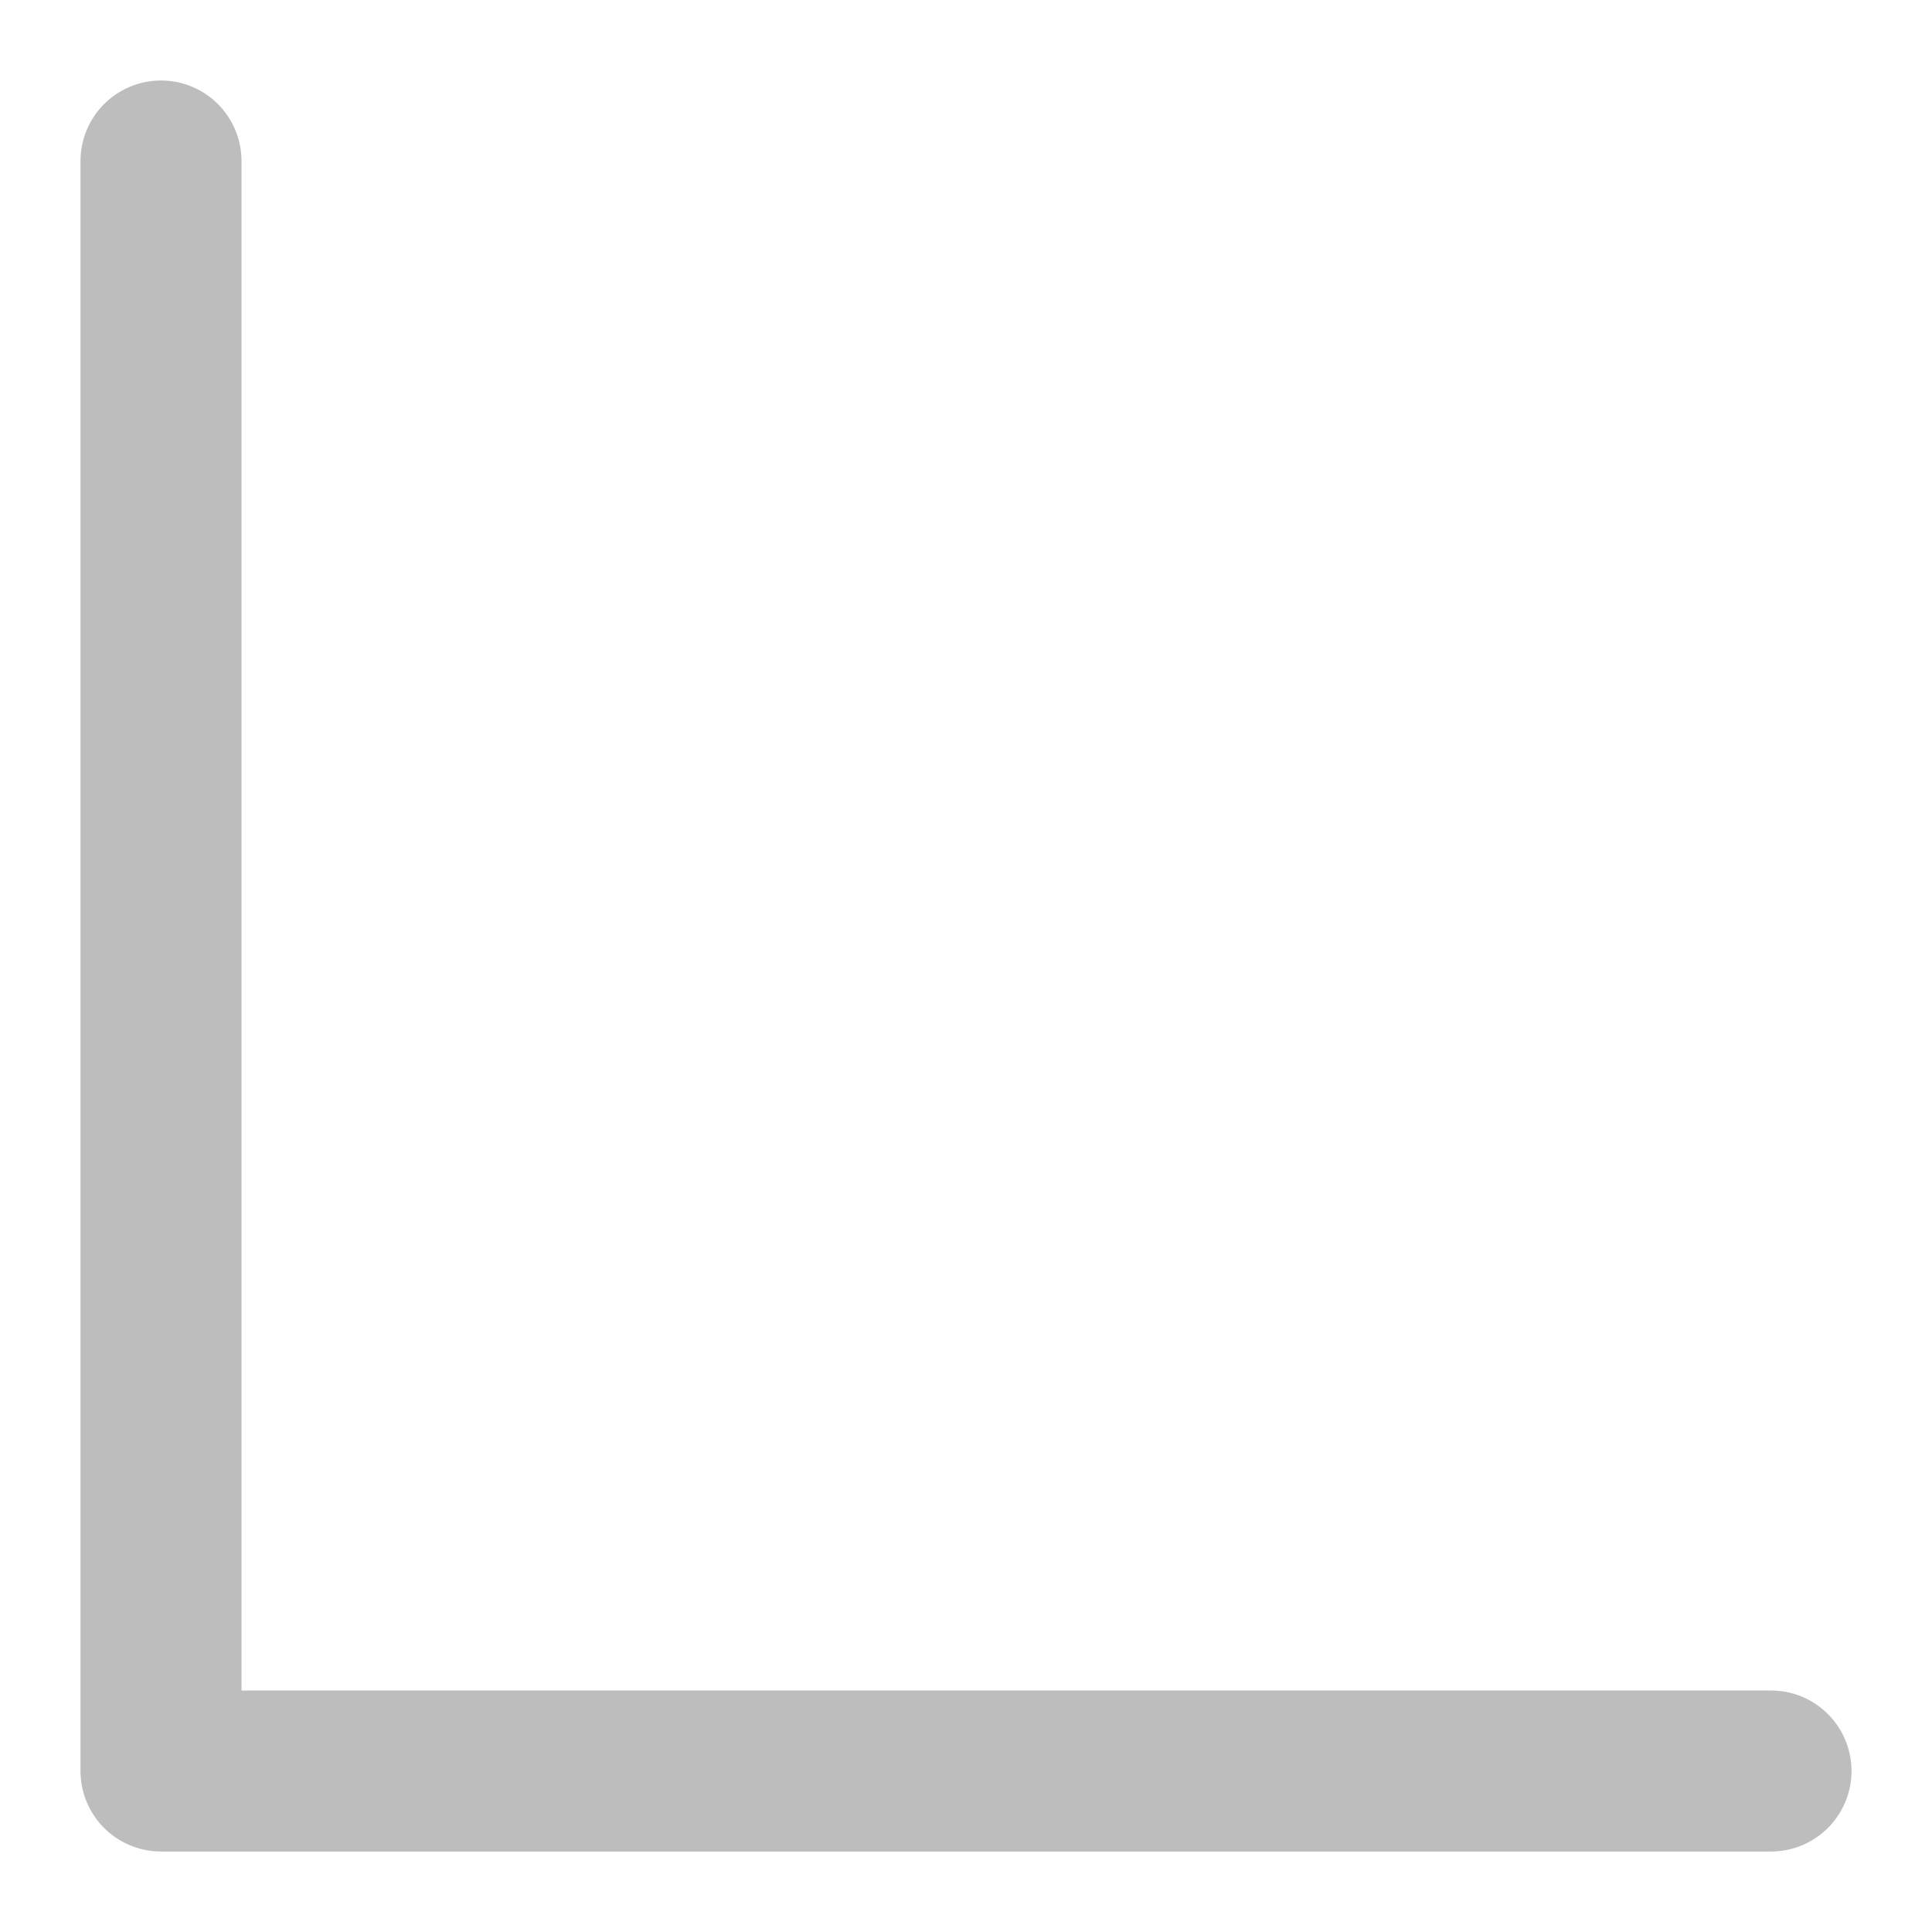
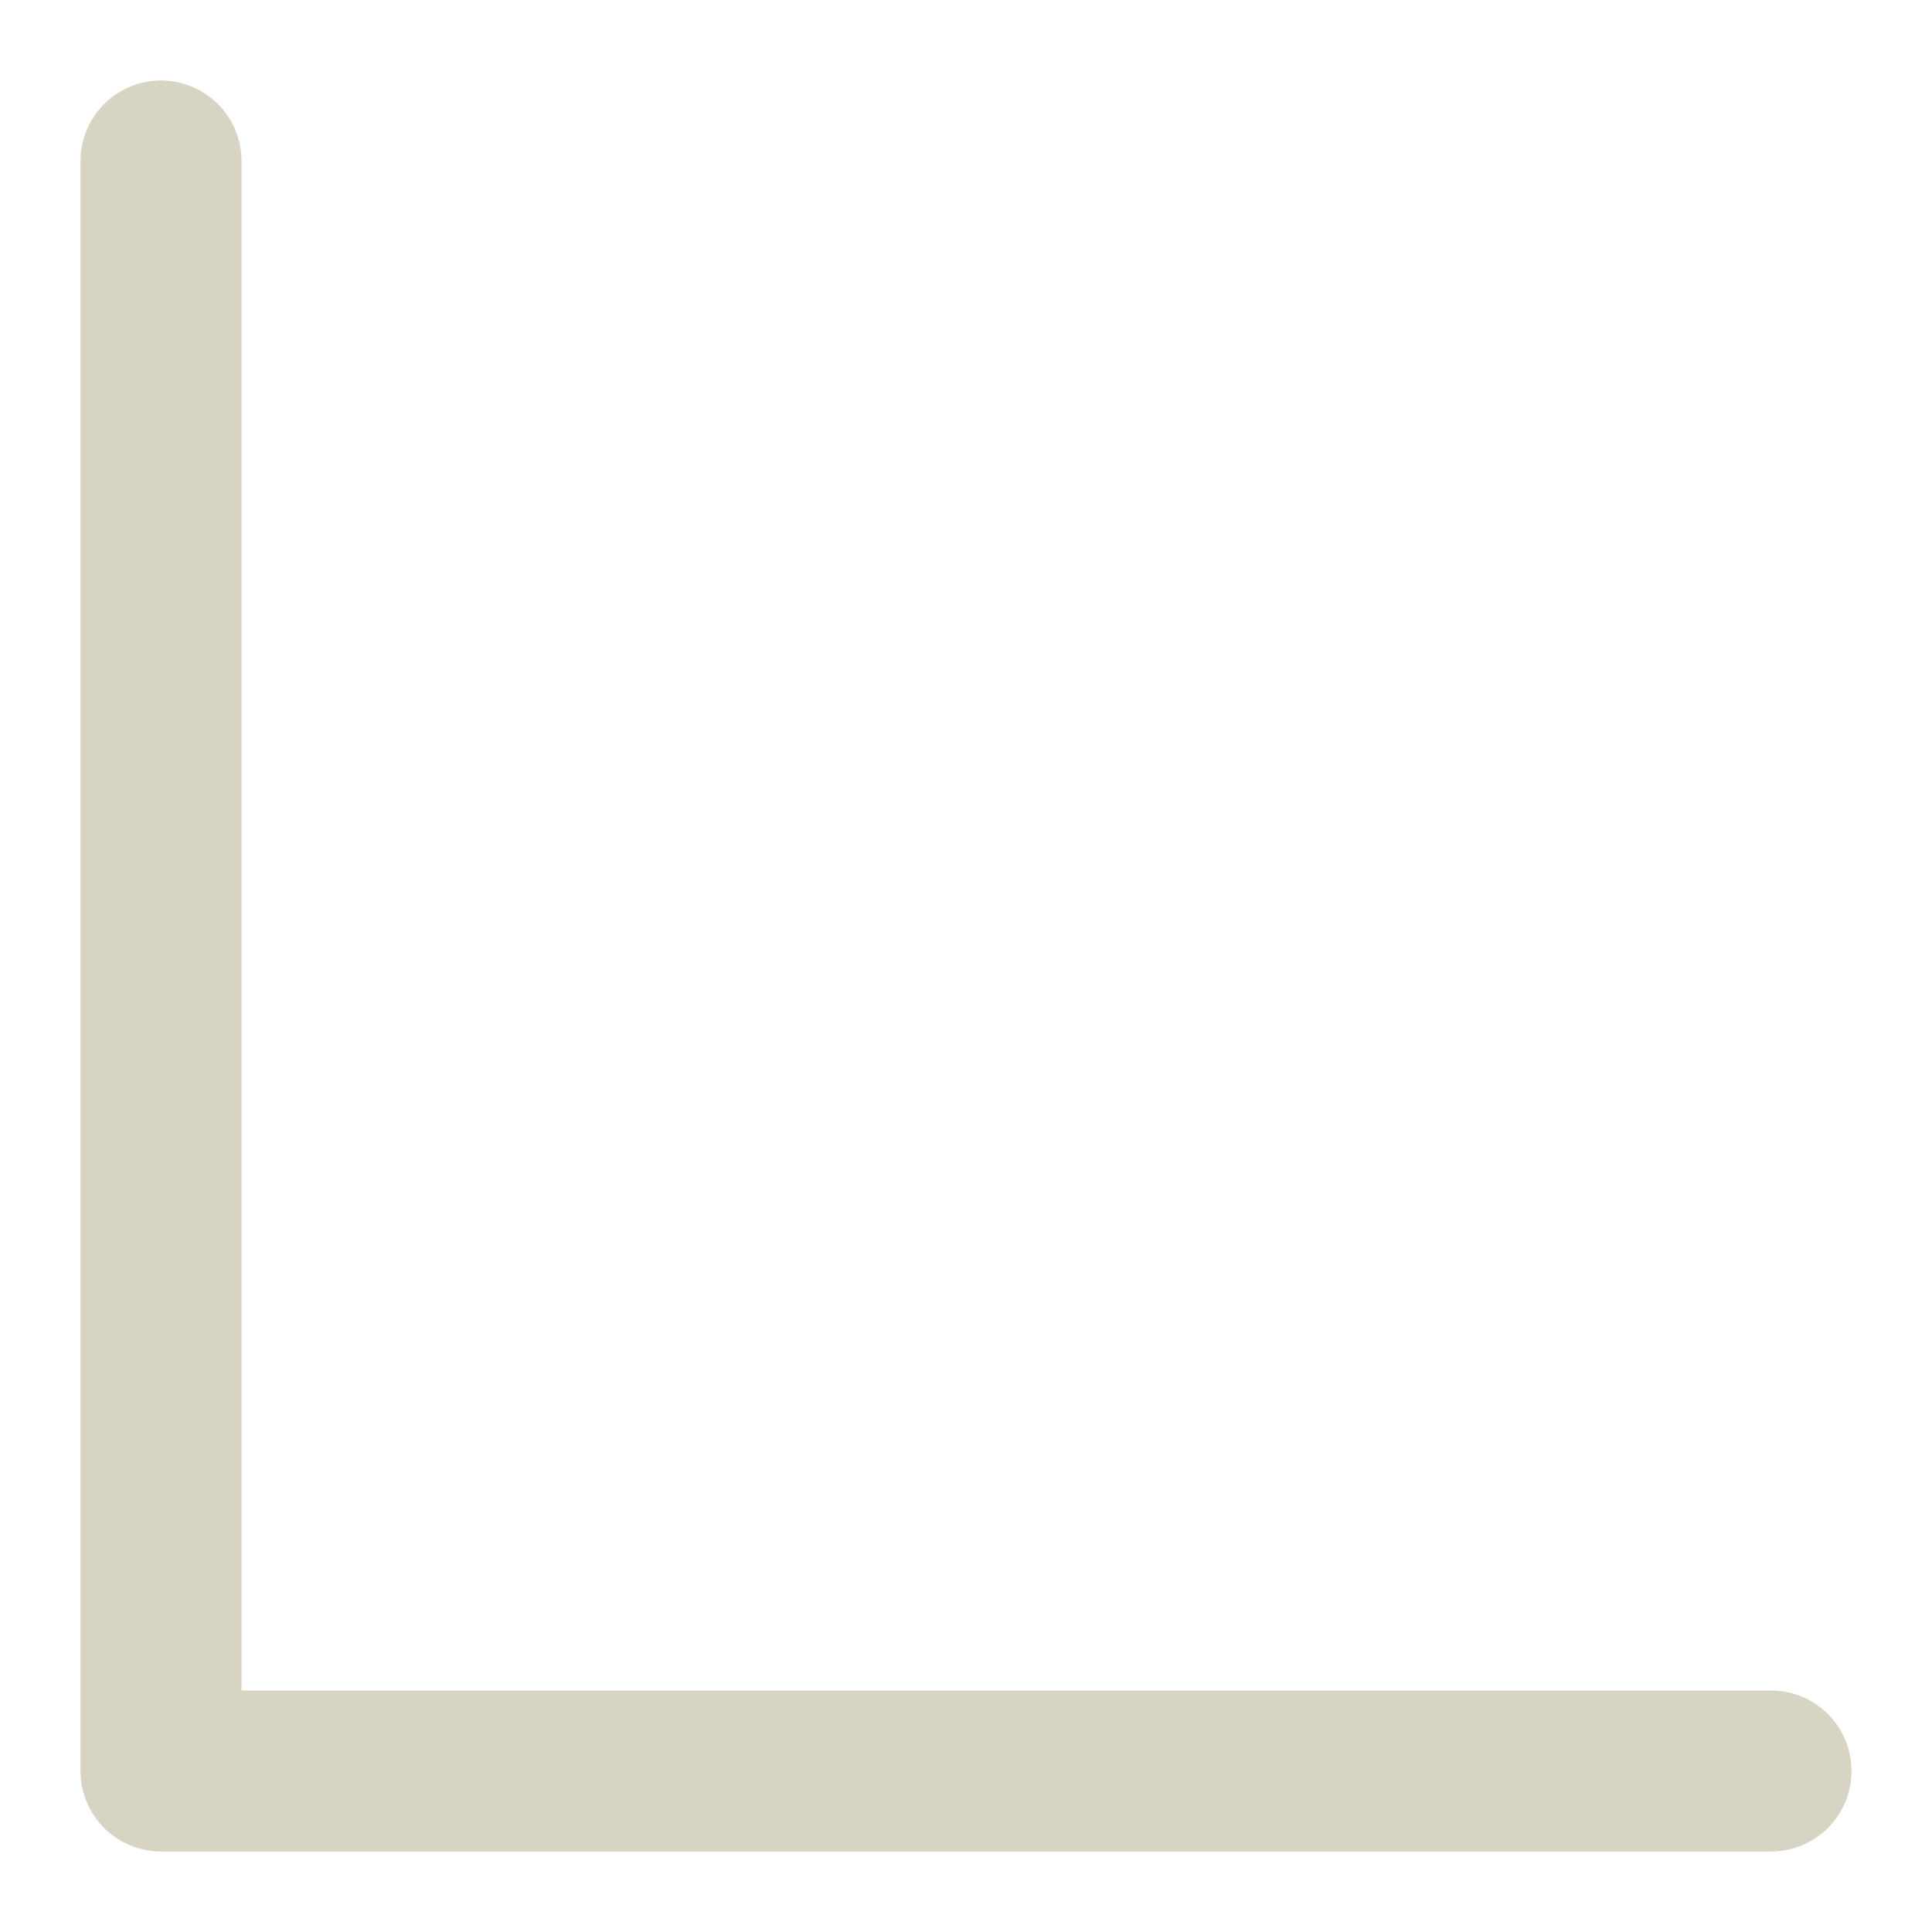
<svg xmlns="http://www.w3.org/2000/svg" width="24" height="24" fill="none" stroke="currentColor" stroke-width="2" stroke-linecap="round" stroke-linejoin="round">
-   <path d="M2 2v20h20" style="stroke:#bdbdbd;stroke-opacity:1" />
+   <path d="M2 2v20h20" style="stroke:#d8d4c4;stroke-opacity:1" />
</svg>
